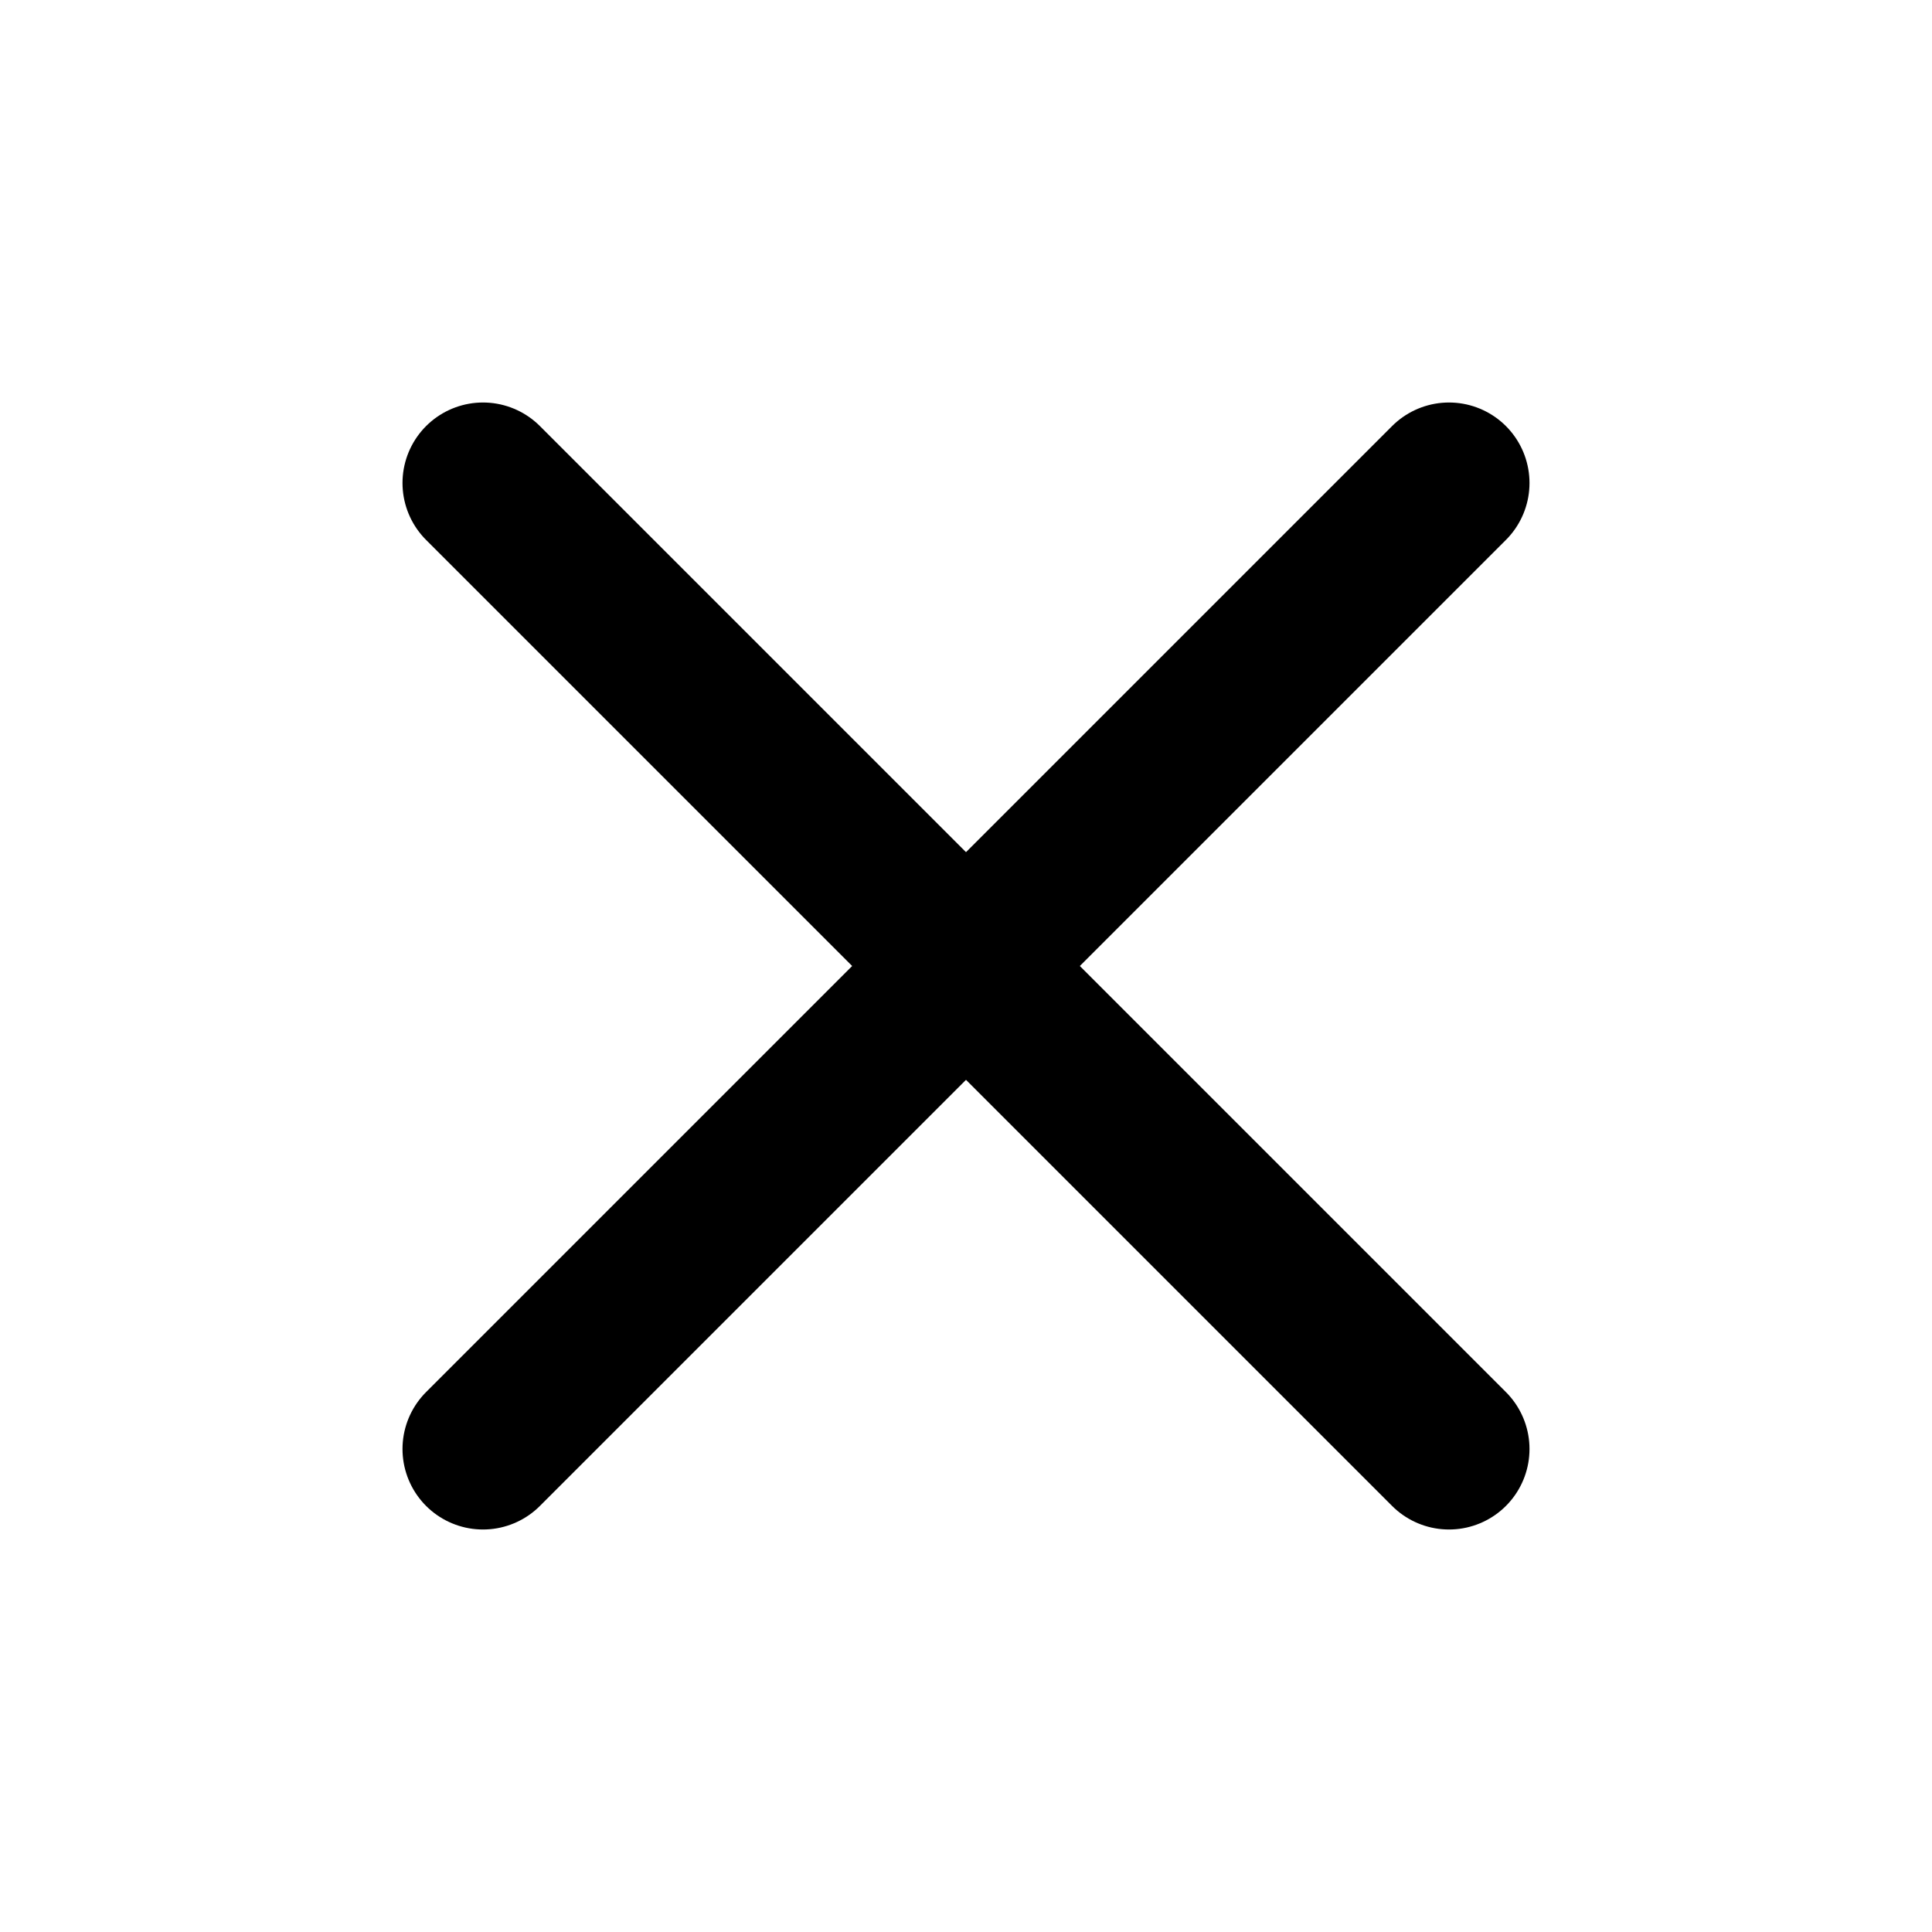
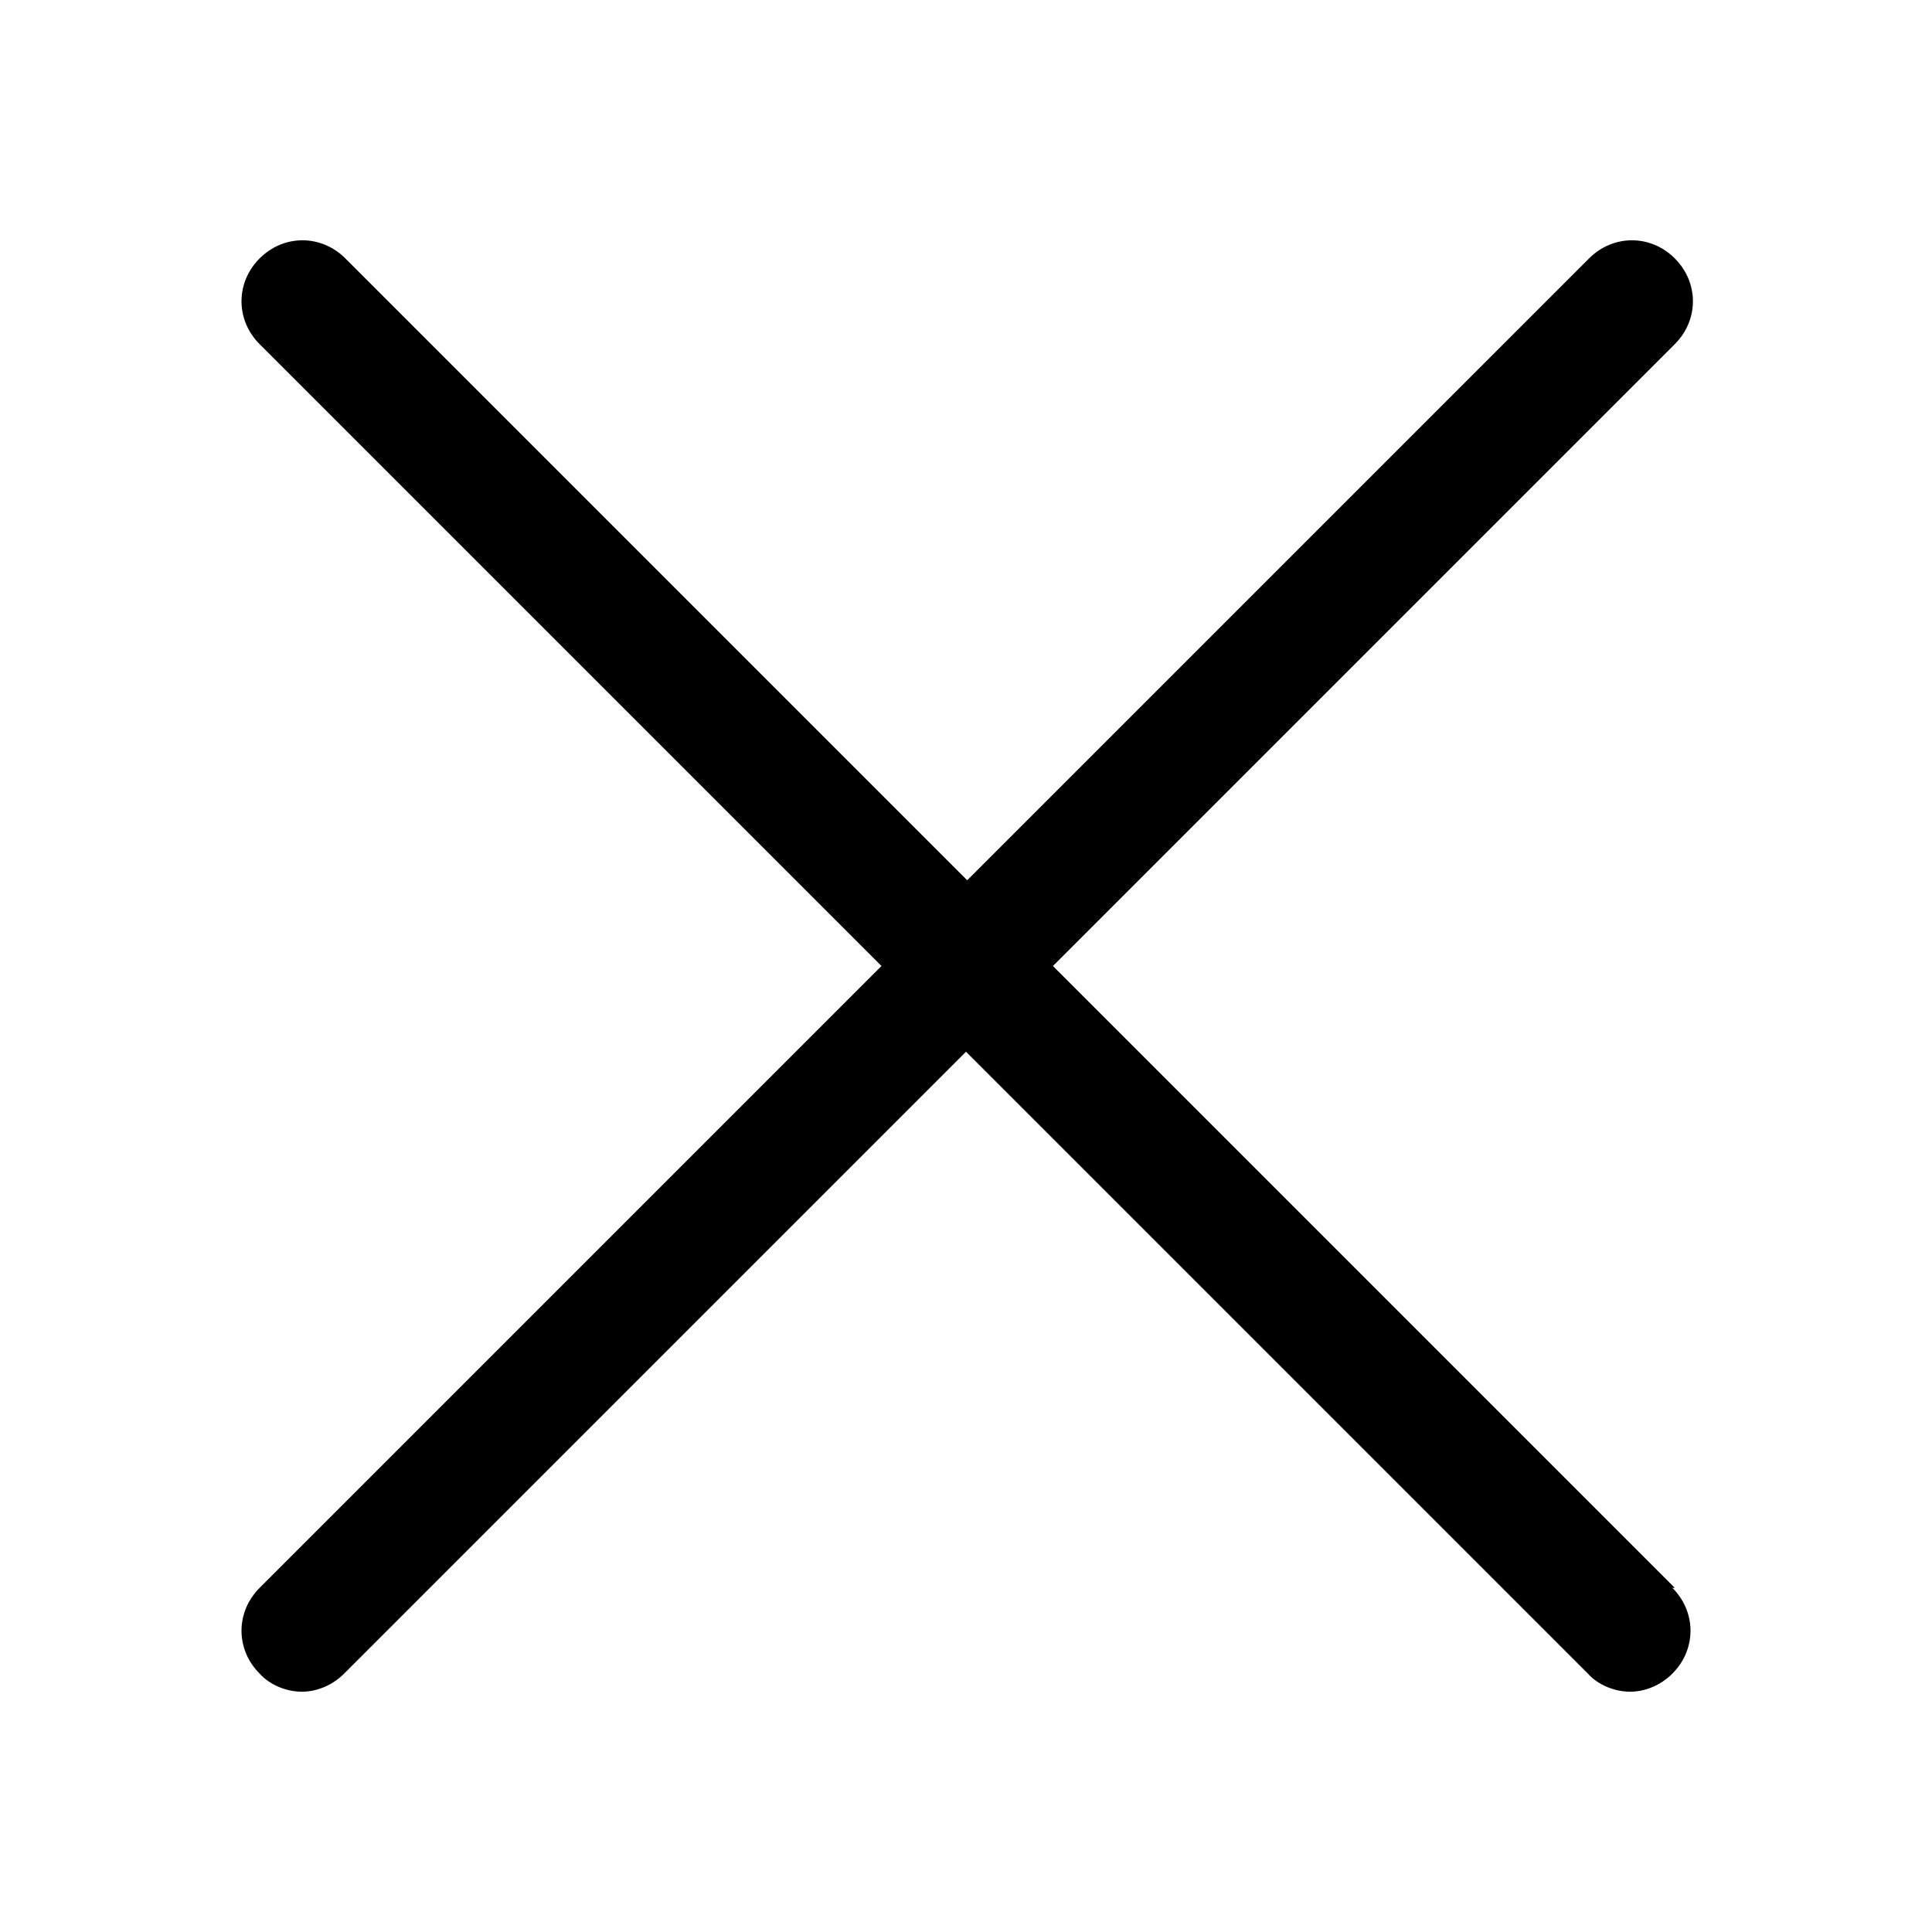
- <svg xmlns="http://www.w3.org/2000/svg" width="24" height="24" viewBox="0 0 24 24" fill="none" stroke="currentColor" stroke-width="2" stroke-linecap="round" stroke-linejoin="round">
-   <path d="M18 6 6 18" />
-   <path d="m6 6 12 12" />
+ <svg xmlns="http://www.w3.org/2000/svg" width="16" height="16" viewBox="0 0 16 16" fill="currentColor">
+   <path d="M13.85 13.15C14.05 13.35 14.05 13.66 13.85 13.86C13.75 13.96 13.62 14.01 13.5 14.01C13.38 14.01 13.24 13.96 13.15 13.86L8 8.71L2.85 13.86C2.75 13.96 2.62 14.01 2.5 14.01C2.38 14.01 2.24 13.96 2.15 13.86C1.95 13.66 1.95 13.35 2.15 13.15L7.3 8L2.15 2.85C1.95 2.65 1.95 2.34 2.15 2.14C2.35 1.94 2.66 1.94 2.86 2.14L8.01 7.29L13.16 2.14C13.36 1.94 13.67 1.94 13.87 2.14C14.07 2.34 14.07 2.65 13.87 2.85L8.72 8L13.87 13.15H13.85Z" />
</svg>
